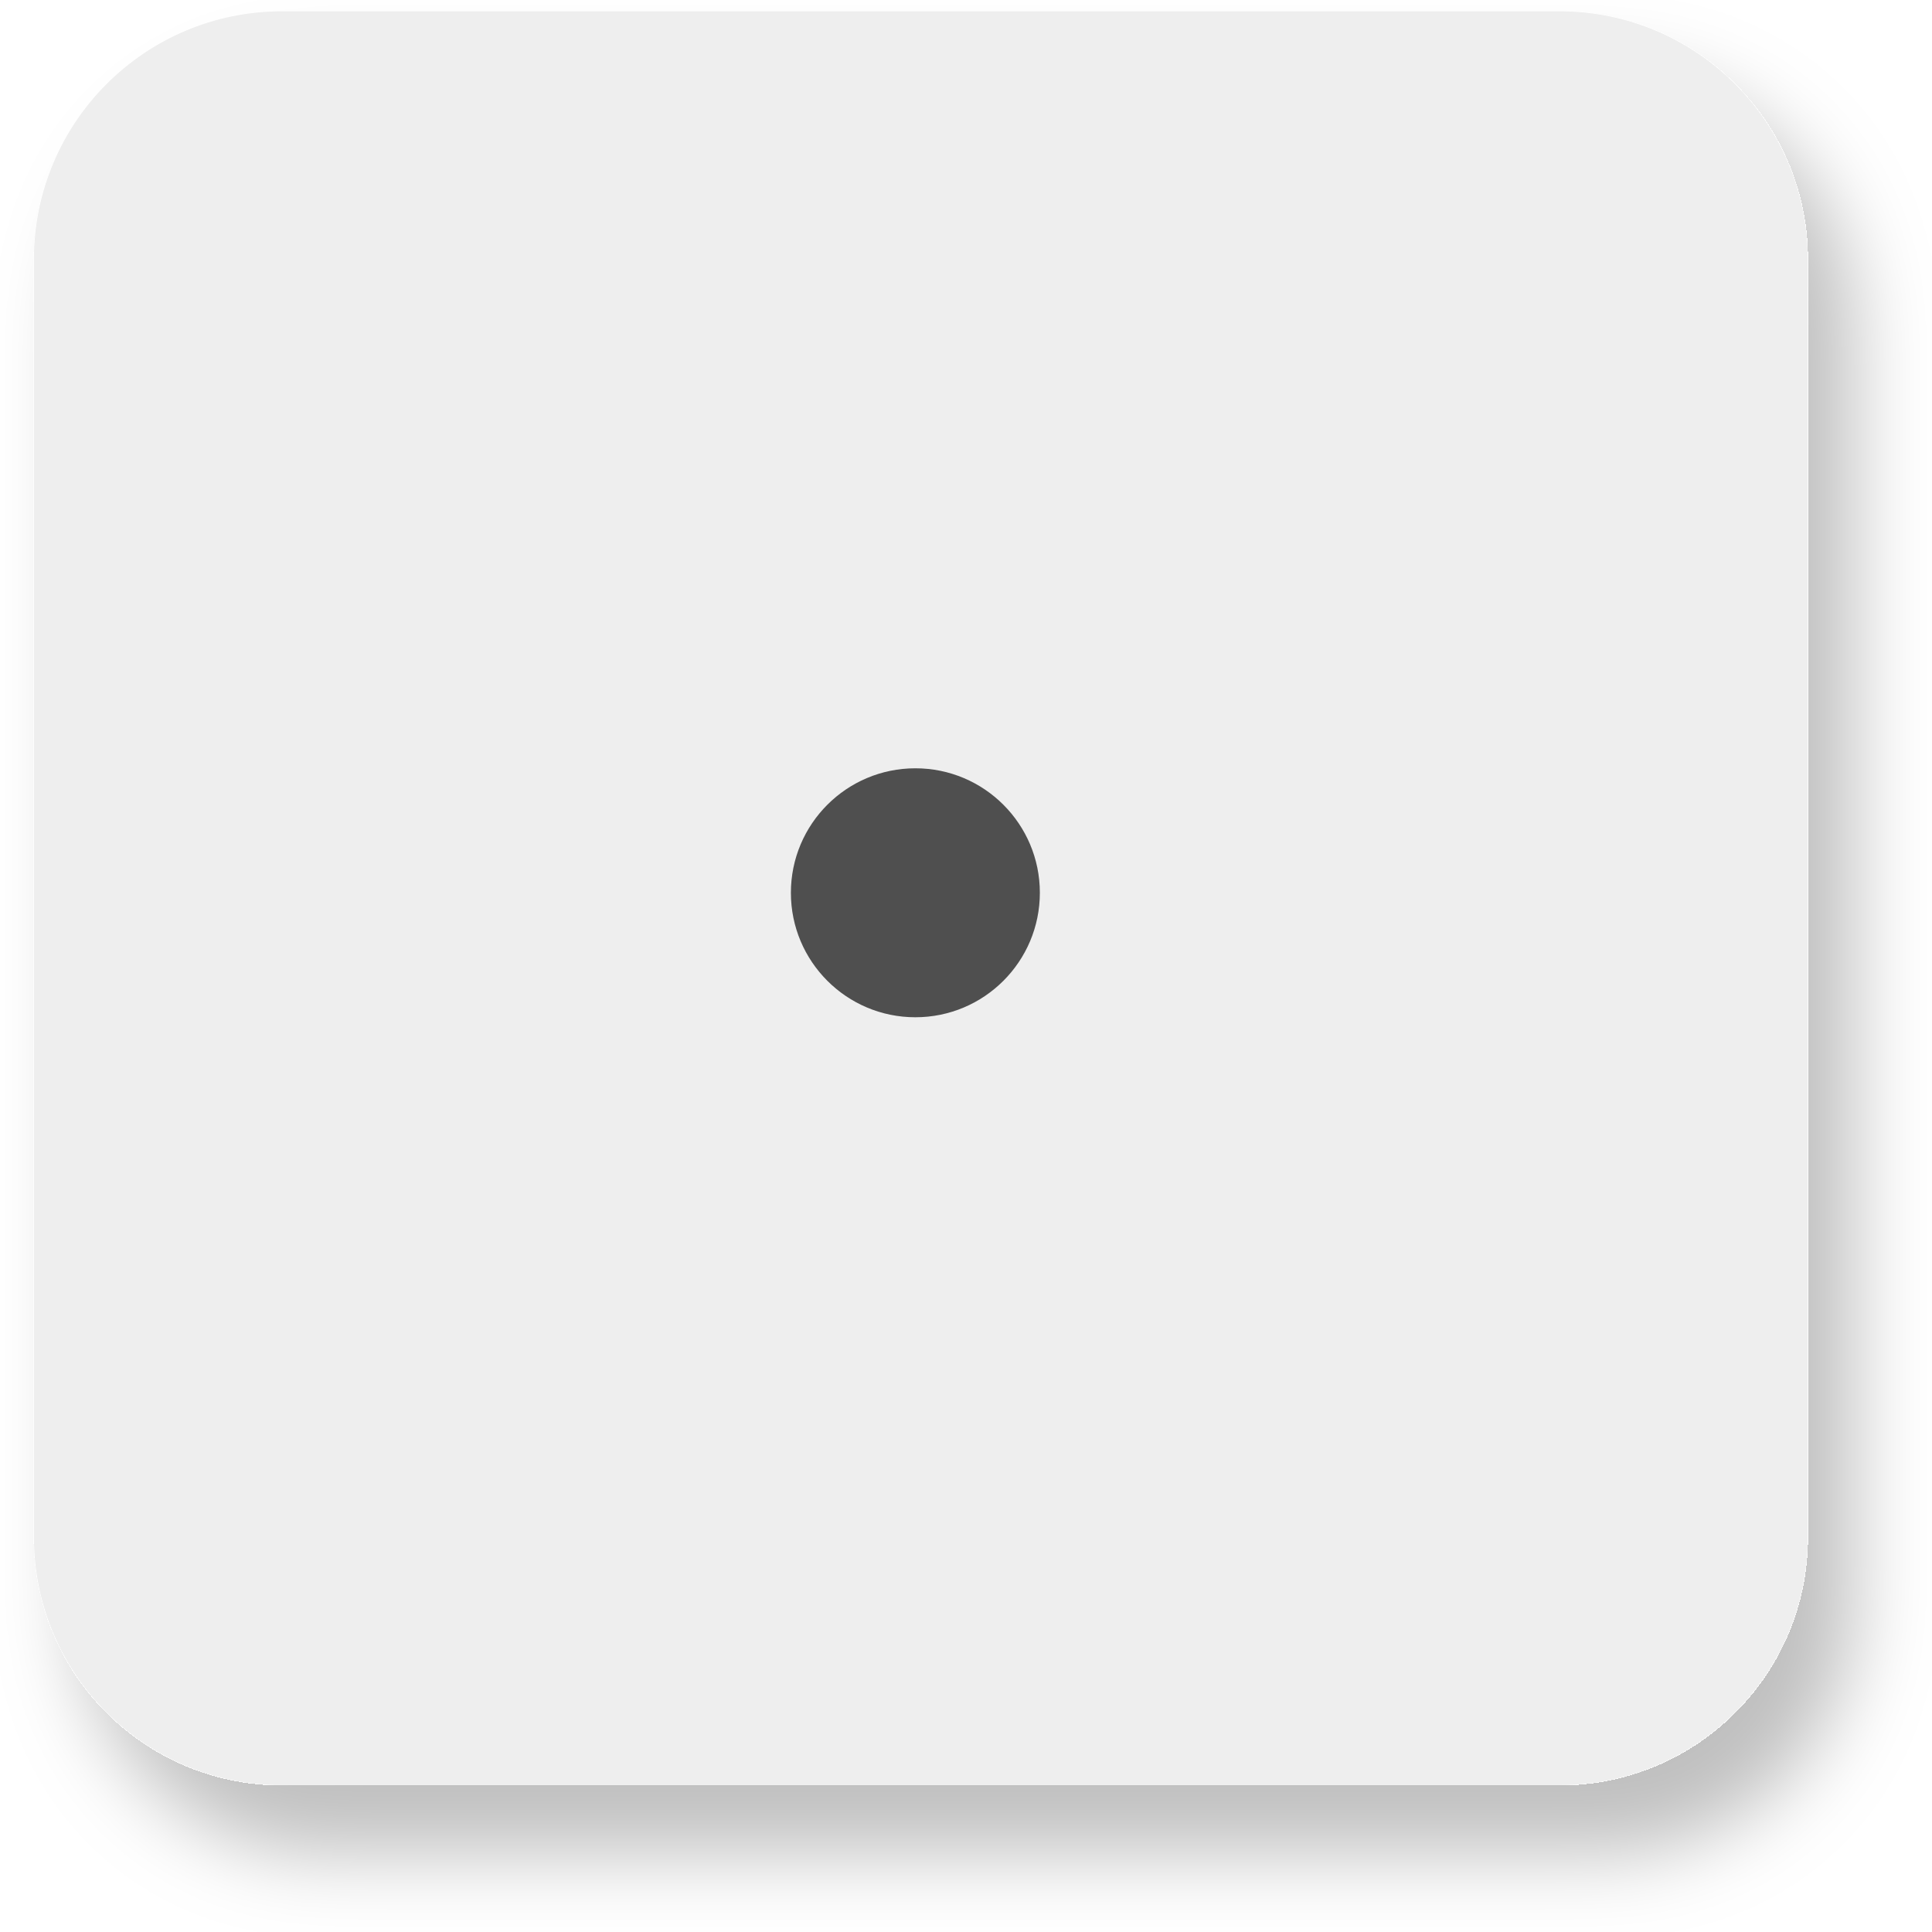
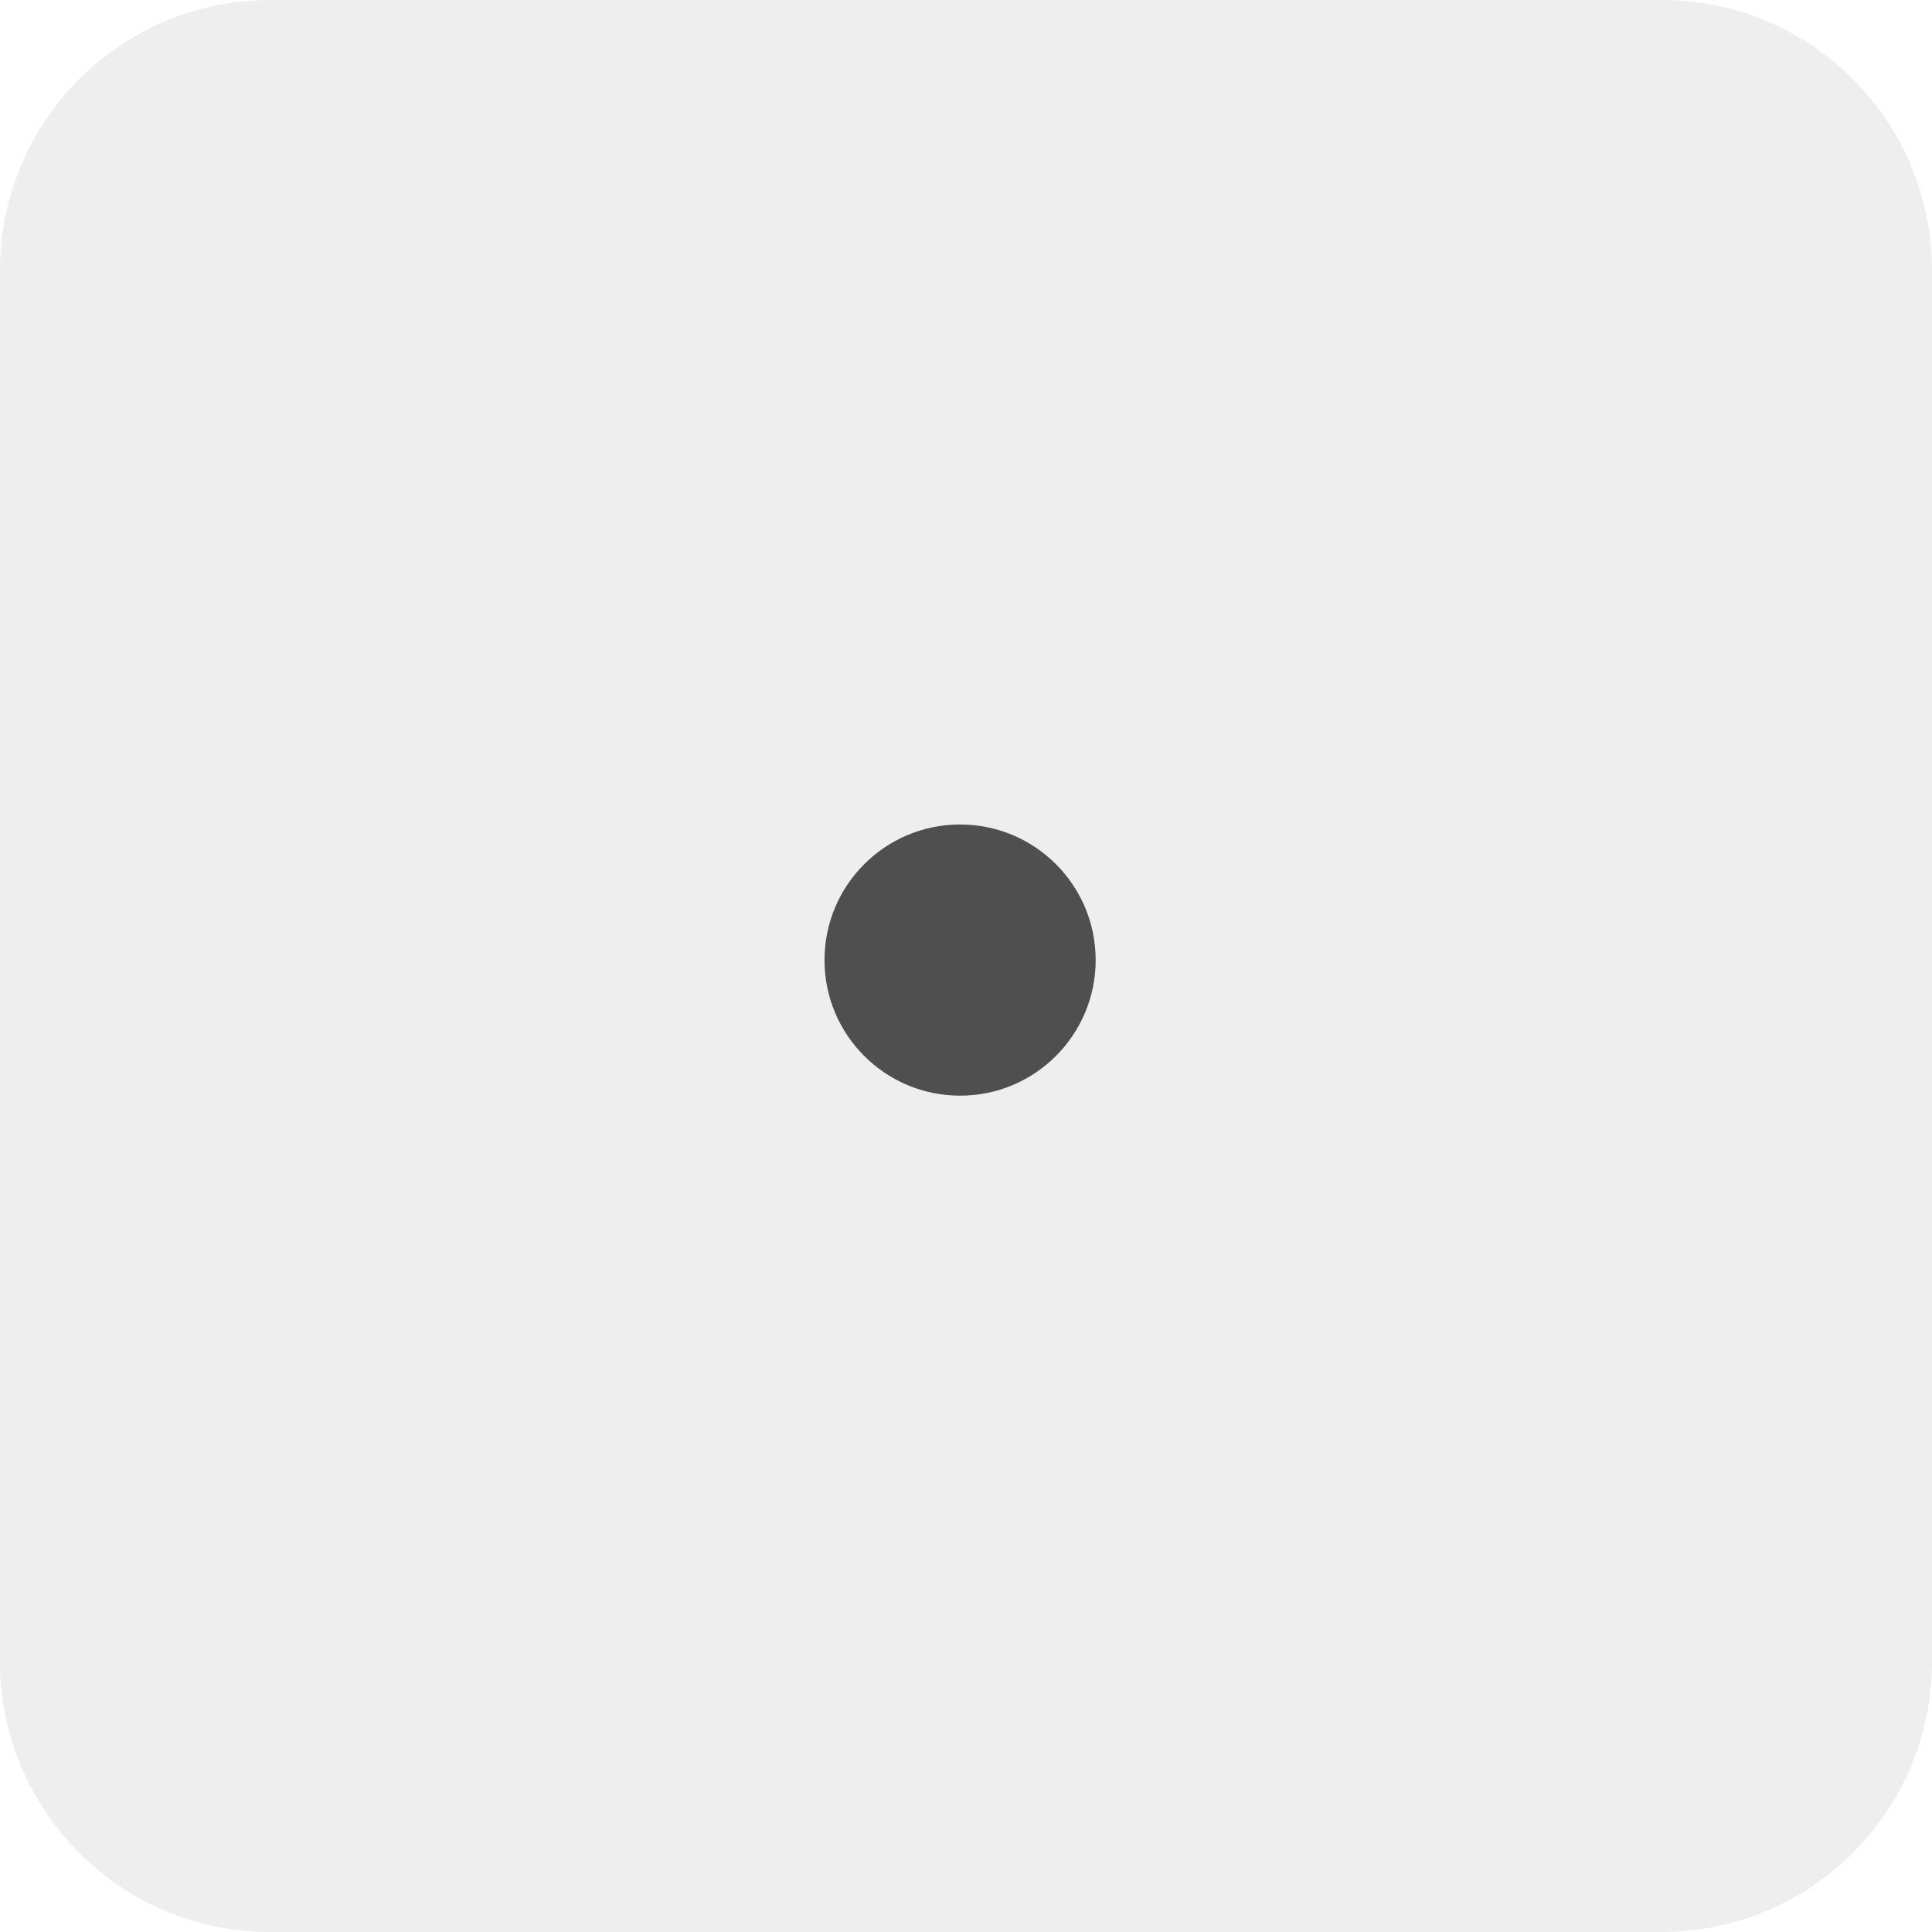
- <svg xmlns="http://www.w3.org/2000/svg" width="171" height="171" viewBox="0 0 171 171" fill="none">
-   <g filter="url(#filter0_d_5_63)">
-     <rect x="3" y="1" width="157" height="157" rx="21.967" fill="#EEEEEE" />
-   </g>
-   <circle cx="81.019" cy="79.019" r="11.018" fill="#4F4F4F" />
-   <defs>
-     <filter id="filter0_d_5_63" x="0" y="0" width="171" height="171" filterUnits="userSpaceOnUse" color-interpolation-filters="sRGB">
-       <feFlood flood-opacity="0" result="BackgroundImageFix" />
-       <feColorMatrix in="SourceAlpha" type="matrix" values="0 0 0 0 0 0 0 0 0 0 0 0 0 0 0 0 0 0 127 0" result="hardAlpha" />
-       <feOffset dx="4" dy="6" />
-       <feGaussianBlur stdDeviation="3.5" />
-       <feComposite in2="hardAlpha" operator="out" />
-       <feColorMatrix type="matrix" values="0 0 0 0 0 0 0 0 0 0 0 0 0 0 0 0 0 0 0.25 0" />
-       <feBlend mode="normal" in2="BackgroundImageFix" result="effect1_dropShadow_5_63" />
-       <feBlend mode="normal" in="SourceGraphic" in2="effect1_dropShadow_5_63" result="shape" />
-     </filter>
-   </defs>
+ <svg xmlns="http://www.w3.org/2000/svg" width="157" height="157" viewBox="0 0 157 157" fill="none">
+   <rect width="157" height="157" rx="21.967" fill="#EEEEEE" />
+   <circle cx="78.019" cy="78.019" r="11.018" fill="#4F4F4F" />
</svg>
